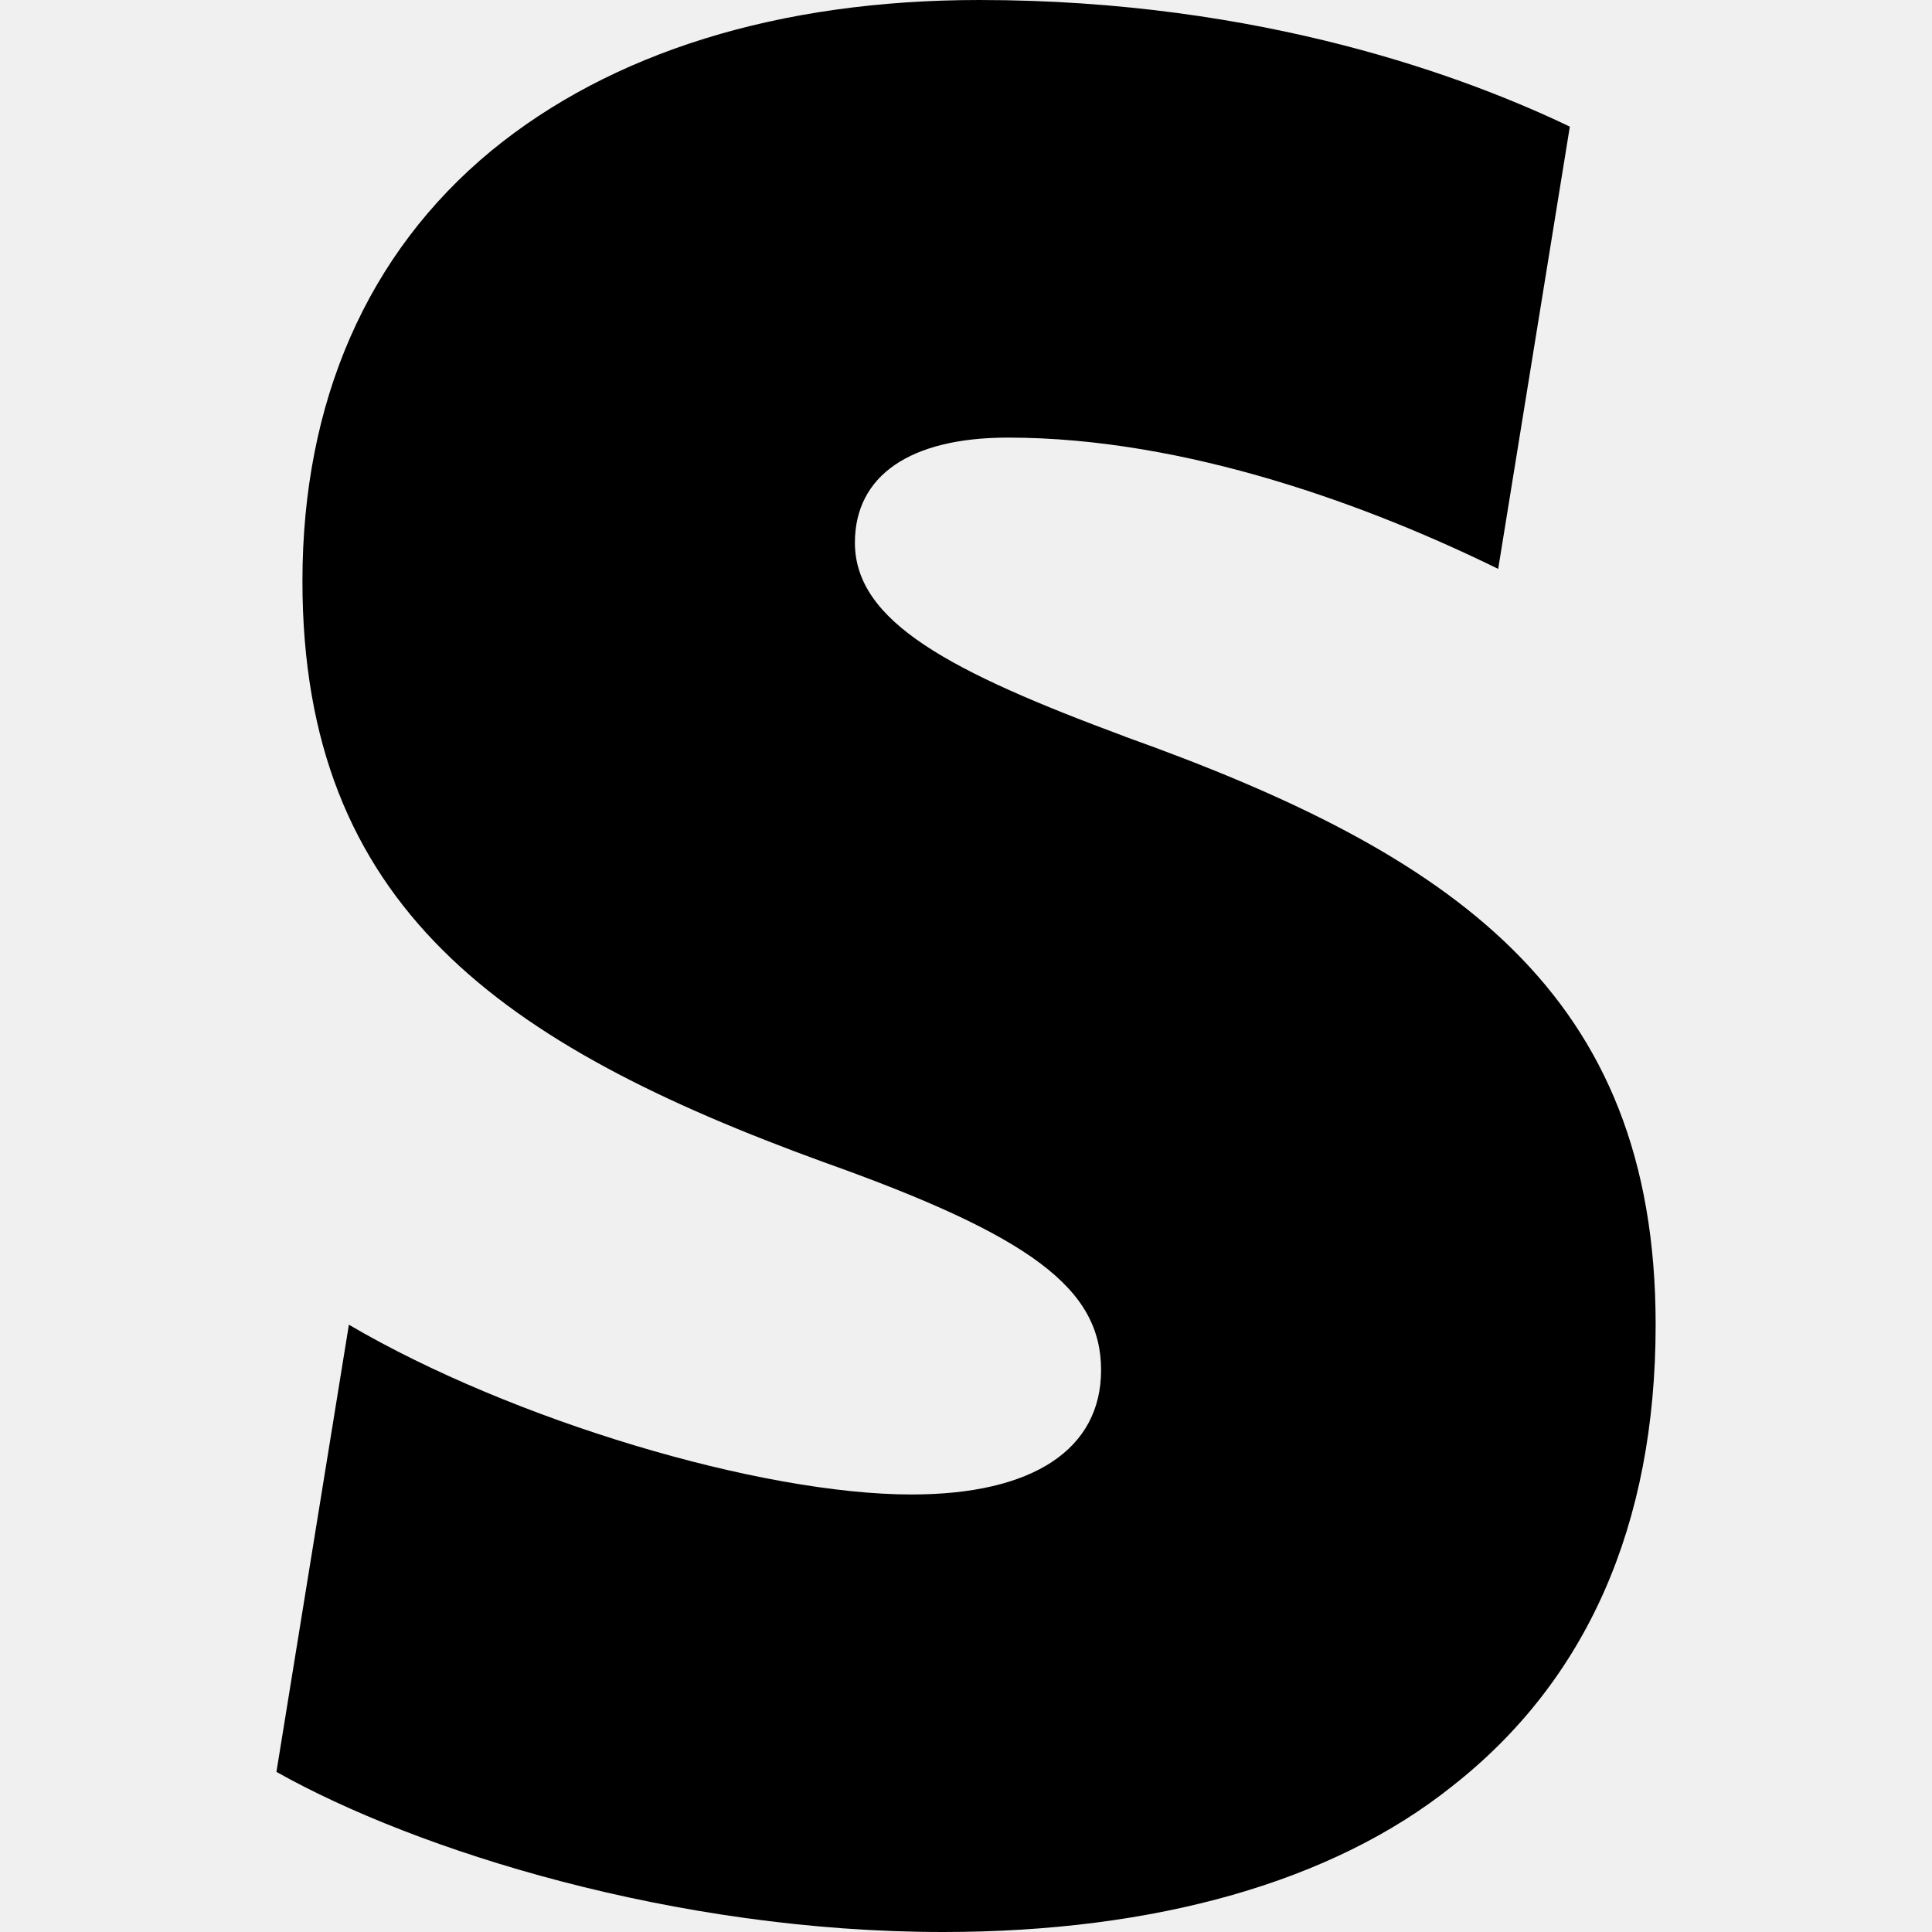
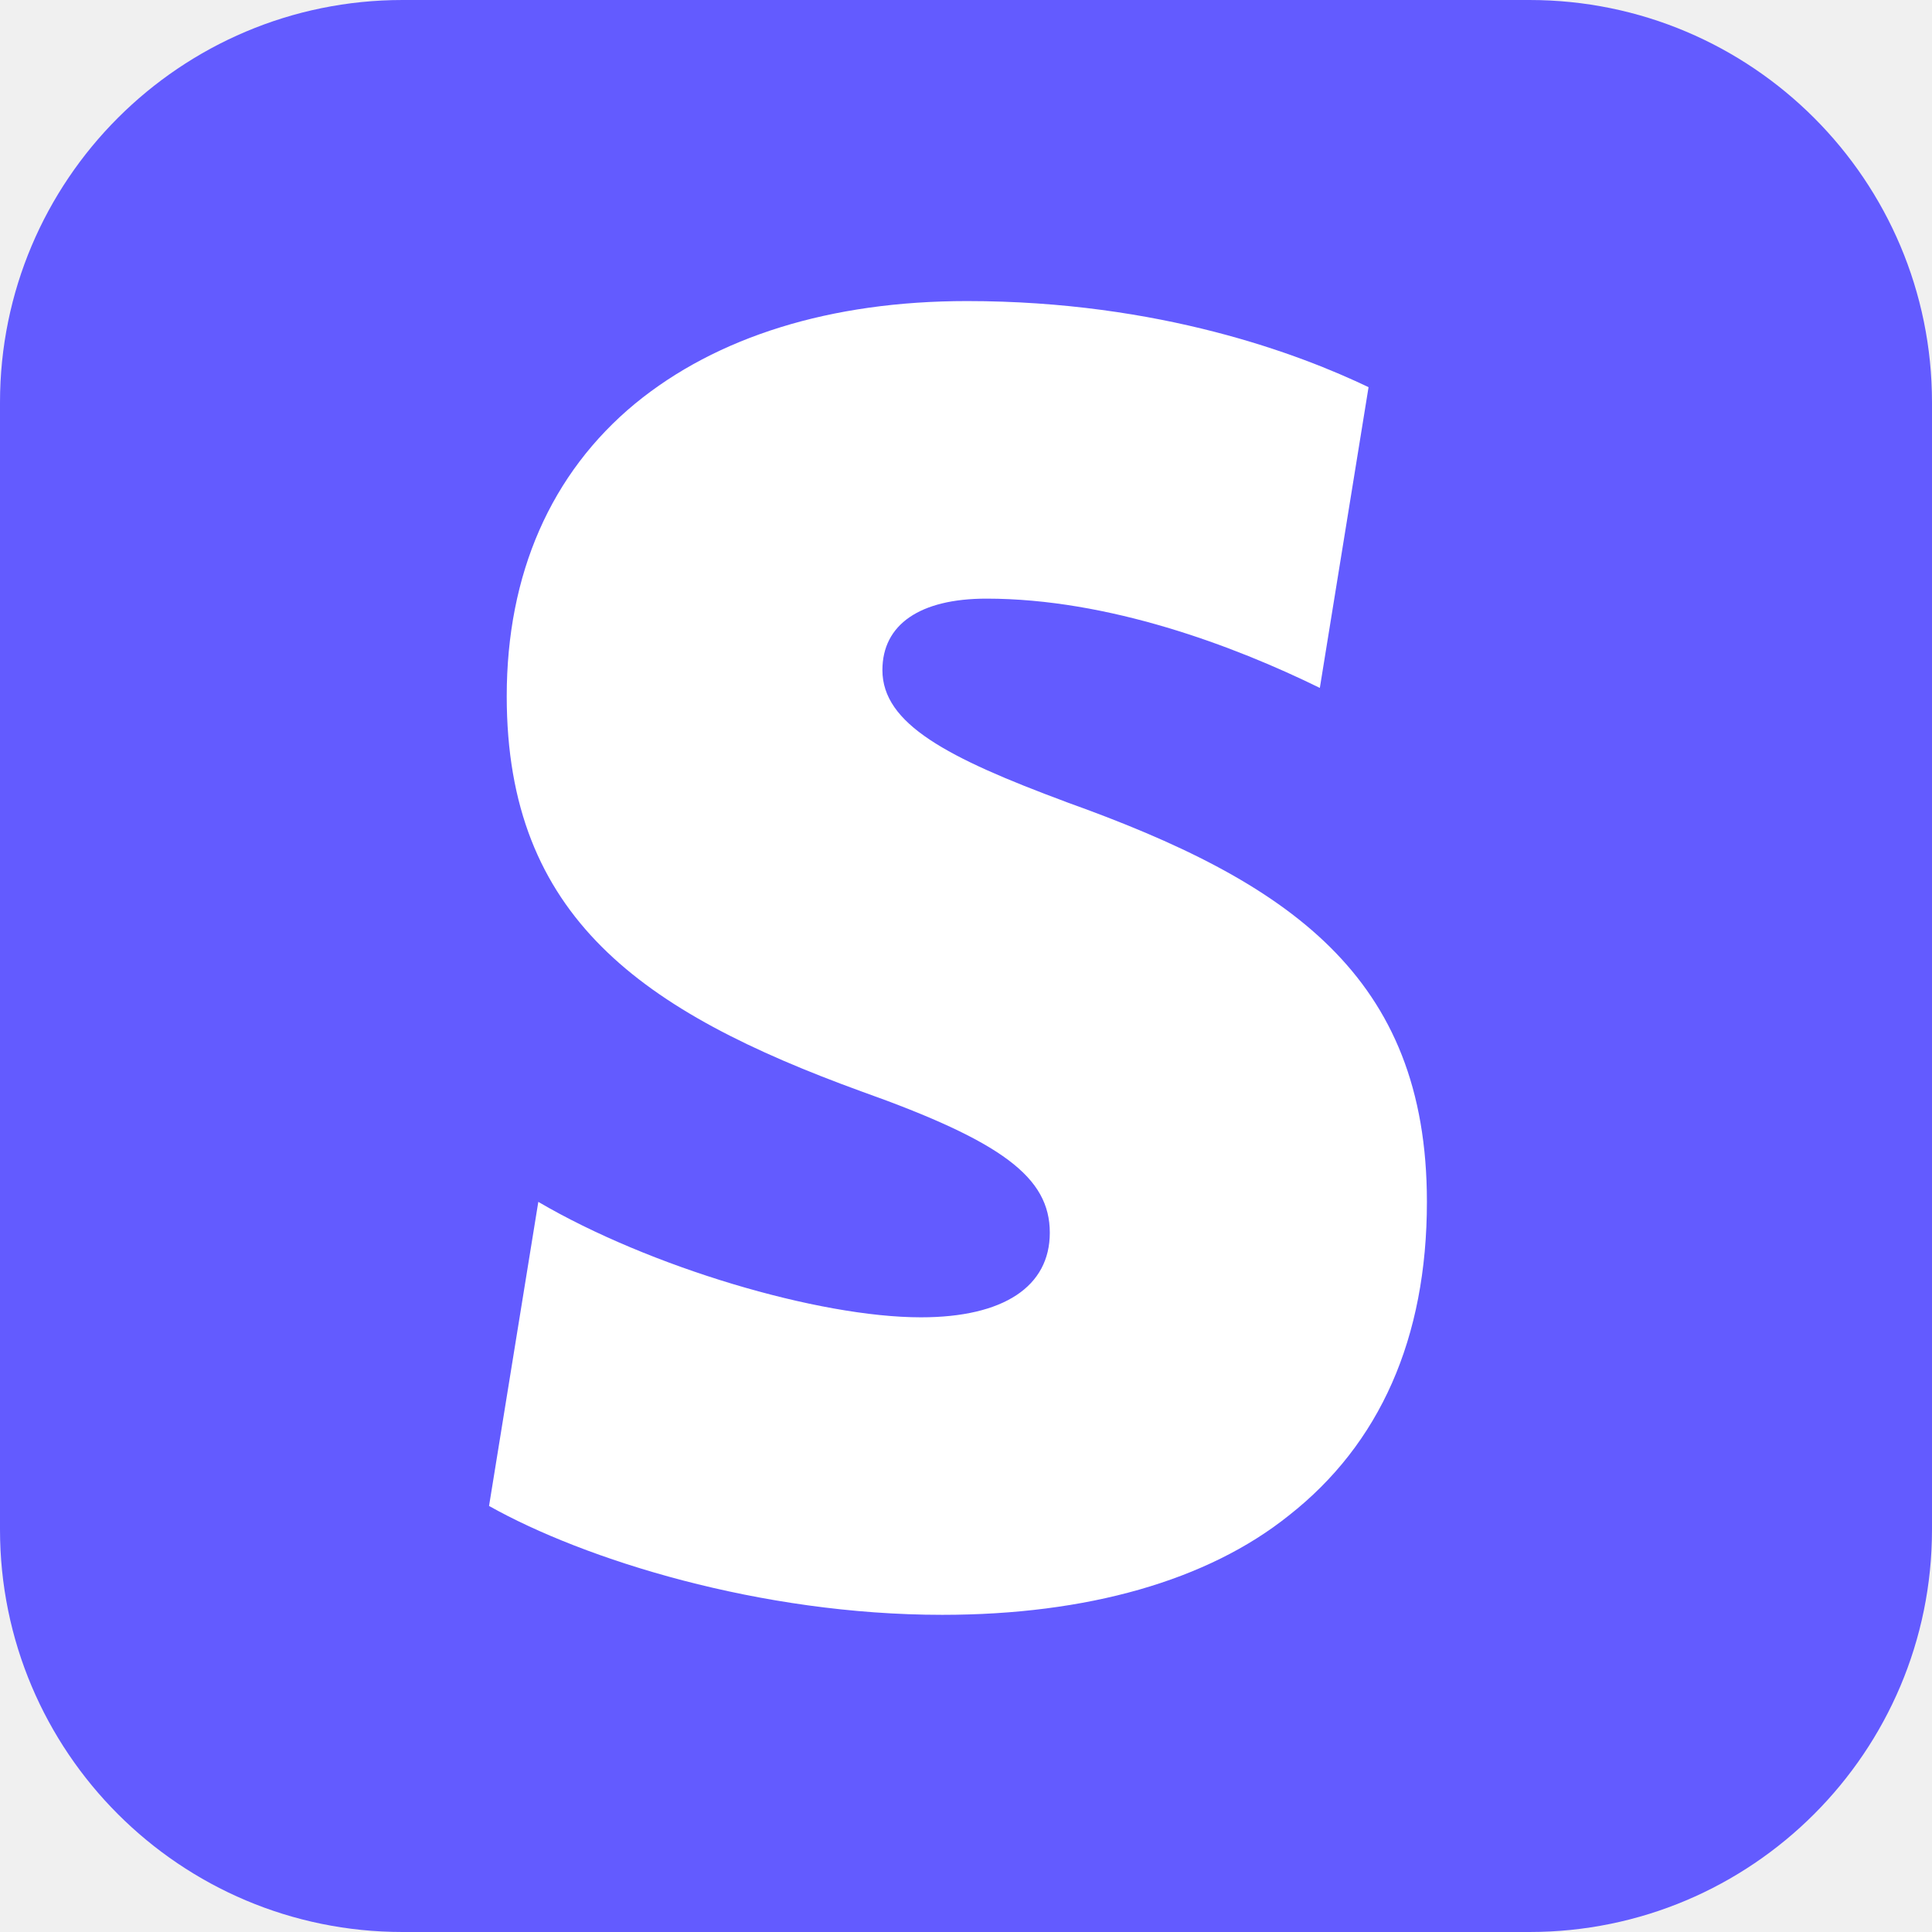
- <svg xmlns="http://www.w3.org/2000/svg" role="img" viewBox="0 0 24 24">
-   <path fill="currentColor" d="M13.976 9.15c-2.172-.806-3.356-1.426-3.356-2.409 0-.831.683-1.305 1.901-1.305 2.227 0 4.515.858 6.09 1.631l.89-5.494C18.252.975 15.697 0 12.165 0 9.667 0 7.589.654 6.104 1.872 4.56 3.147 3.757 4.992 3.757 7.218c0 4.039 2.467 5.76 6.476 7.219 2.585.92 3.445 1.574 3.445 2.583 0 .98-.84 1.545-2.354 1.545-1.875 0-4.965-.921-6.99-2.109l-.9 5.555C5.175 22.99 8.385 24 11.714 24c2.641 0 4.843-.624 6.328-1.813 1.664-1.305 2.525-3.236 2.525-5.732 0-4.128-2.524-5.851-6.594-7.305h.003z" />
+ <svg xmlns="http://www.w3.org/2000/svg" viewBox="0 0 24 24">
+   <rect width="24" height="24" rx="5" fill="#635BFF" />
+   <path fill="#FFFFFF" d="M13.976 9.15c-2.172-.806-3.356-1.426-3.356-2.409 0-.831.683-1.305 1.901-1.305 2.227 0 4.515.858 6.09 1.631l.89-5.494C18.252.975 15.697 0 12.165 0 9.667 0 7.589.654 6.104 1.872 4.56 3.147 3.757 4.992 3.757 7.218c0 4.039 2.467 5.76 6.476 7.219 2.585.92 3.445 1.574 3.445 2.583 0 .98-.84 1.545-2.354 1.545-1.875 0-4.965-.921-6.99-2.109l-.9 5.555C5.175 22.99 8.385 24 11.714 24c2.641 0 4.843-.624 6.328-1.813 1.664-1.305 2.525-3.236 2.525-5.732 0-4.128-2.524-5.851-6.594-7.305h.003z" transform="scale(0.68) translate(5.5, 5.5)" />
</svg>
